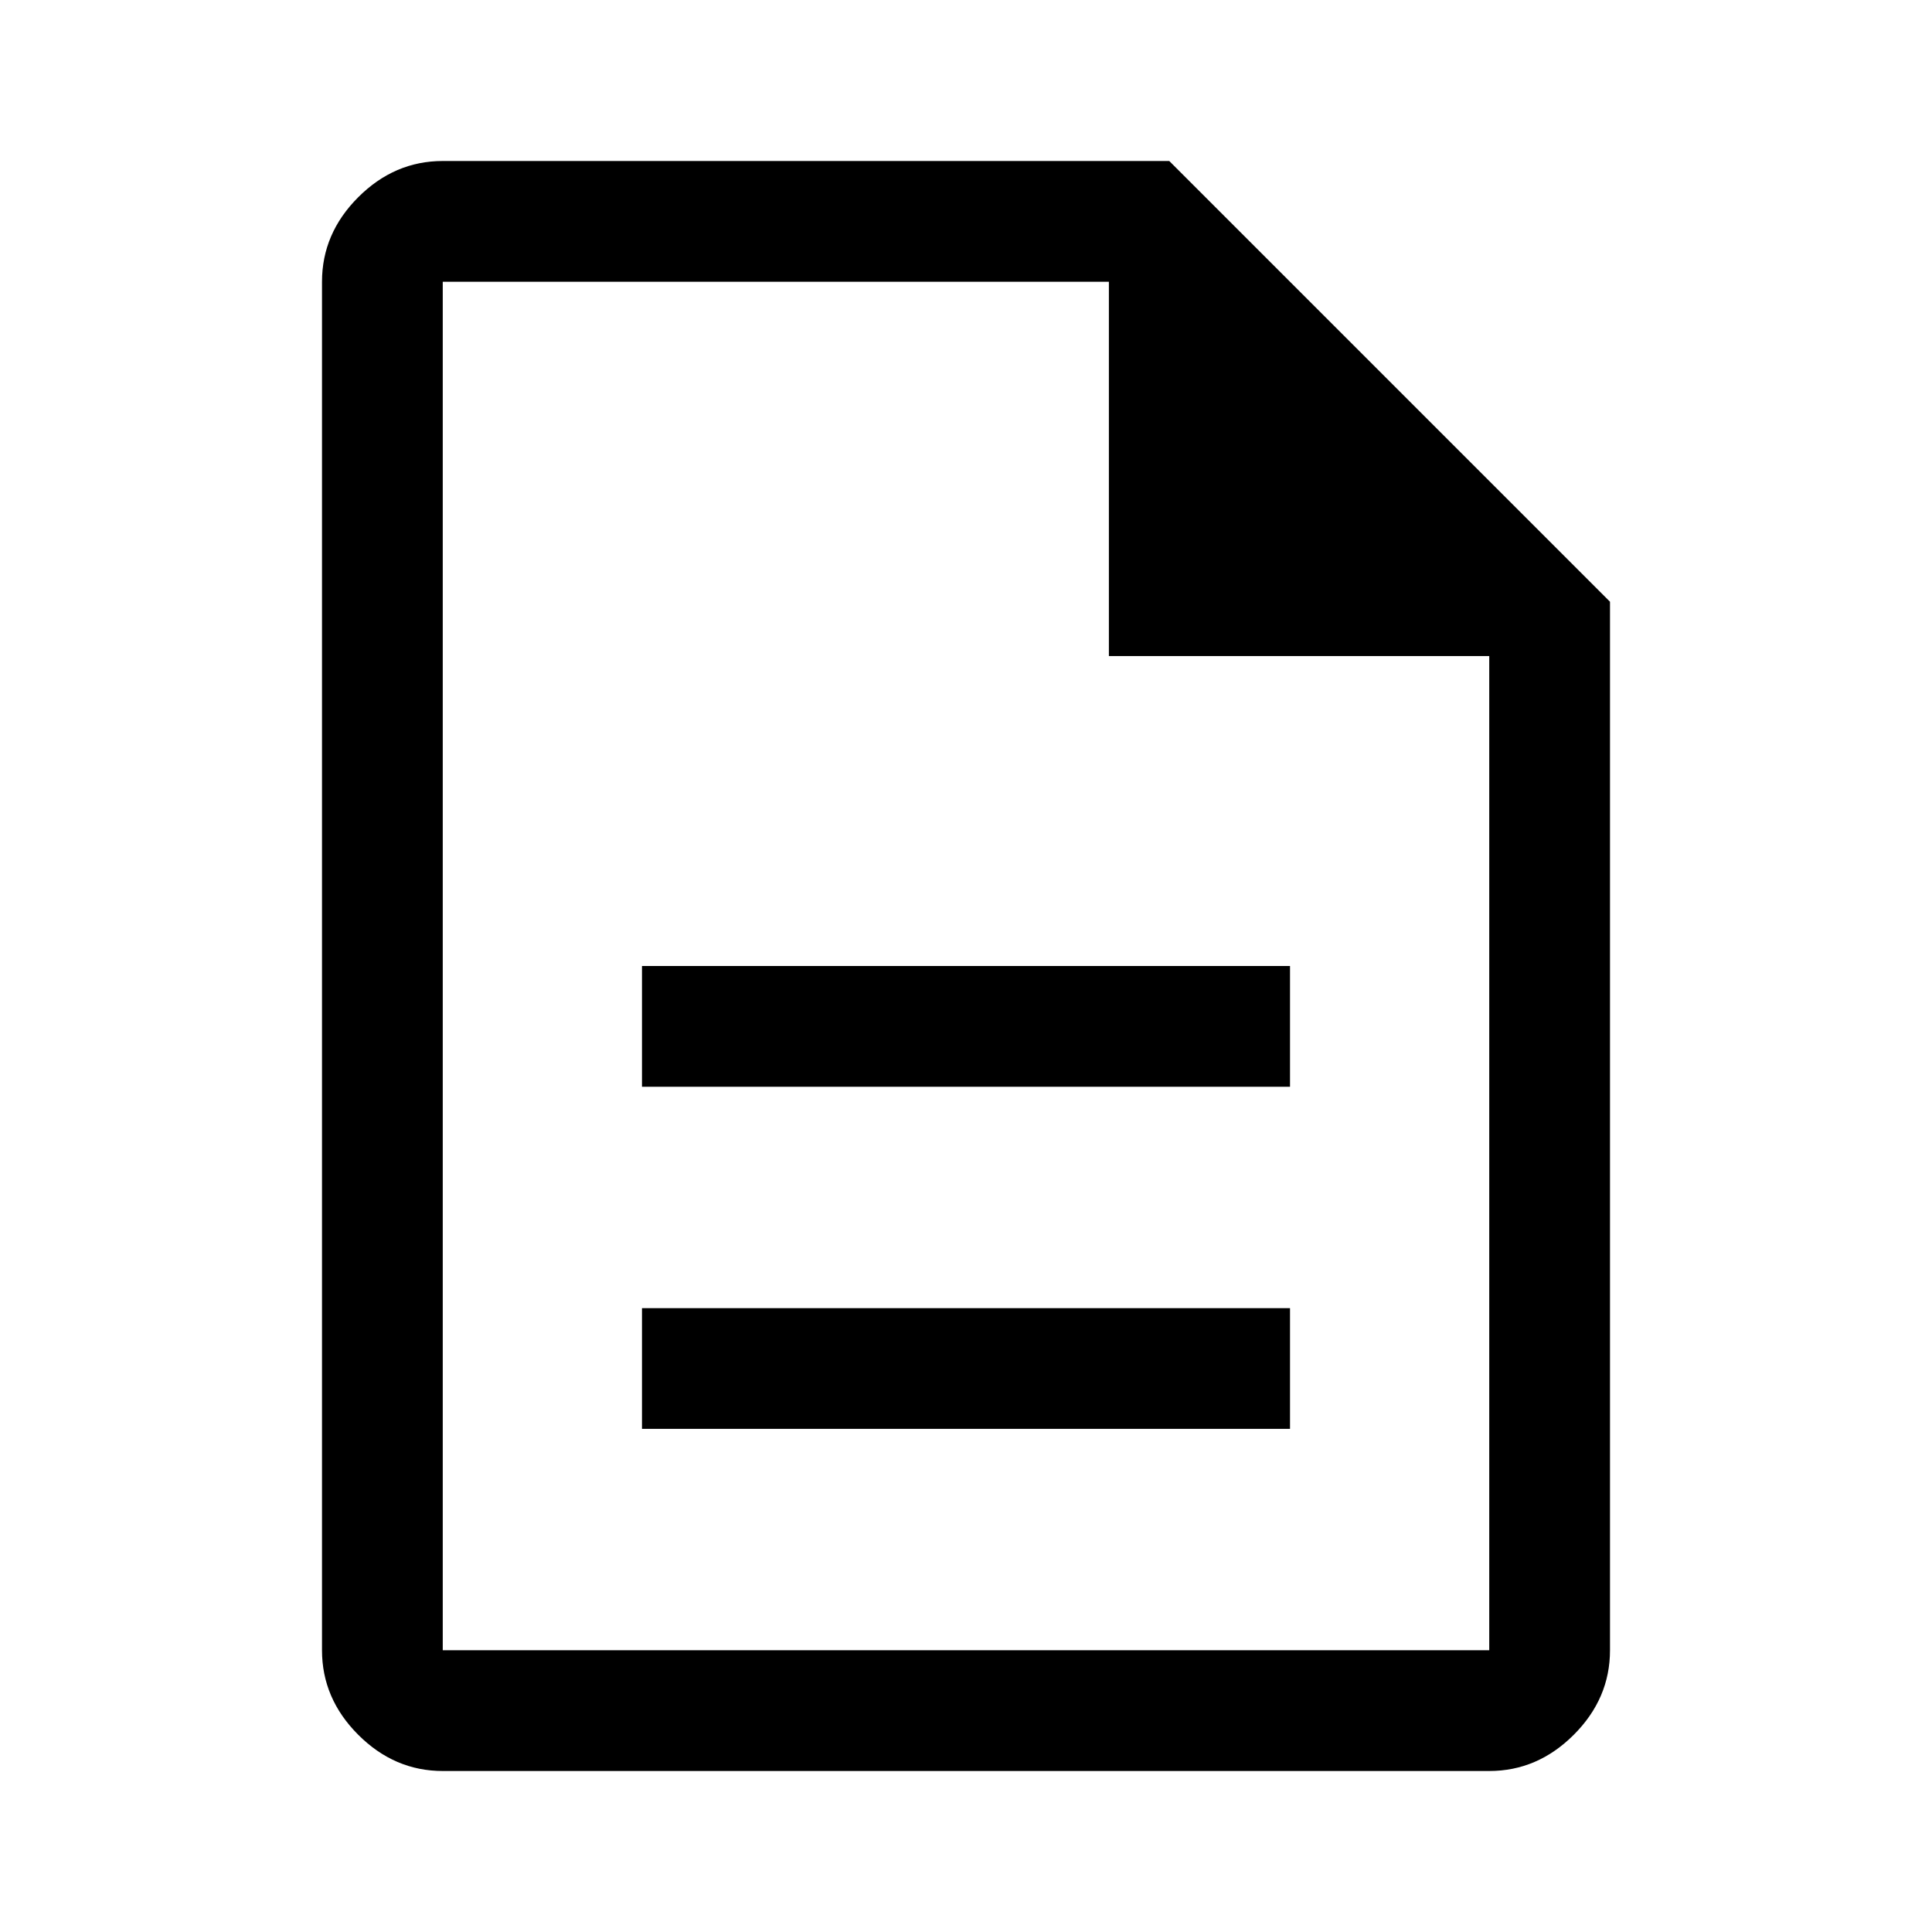
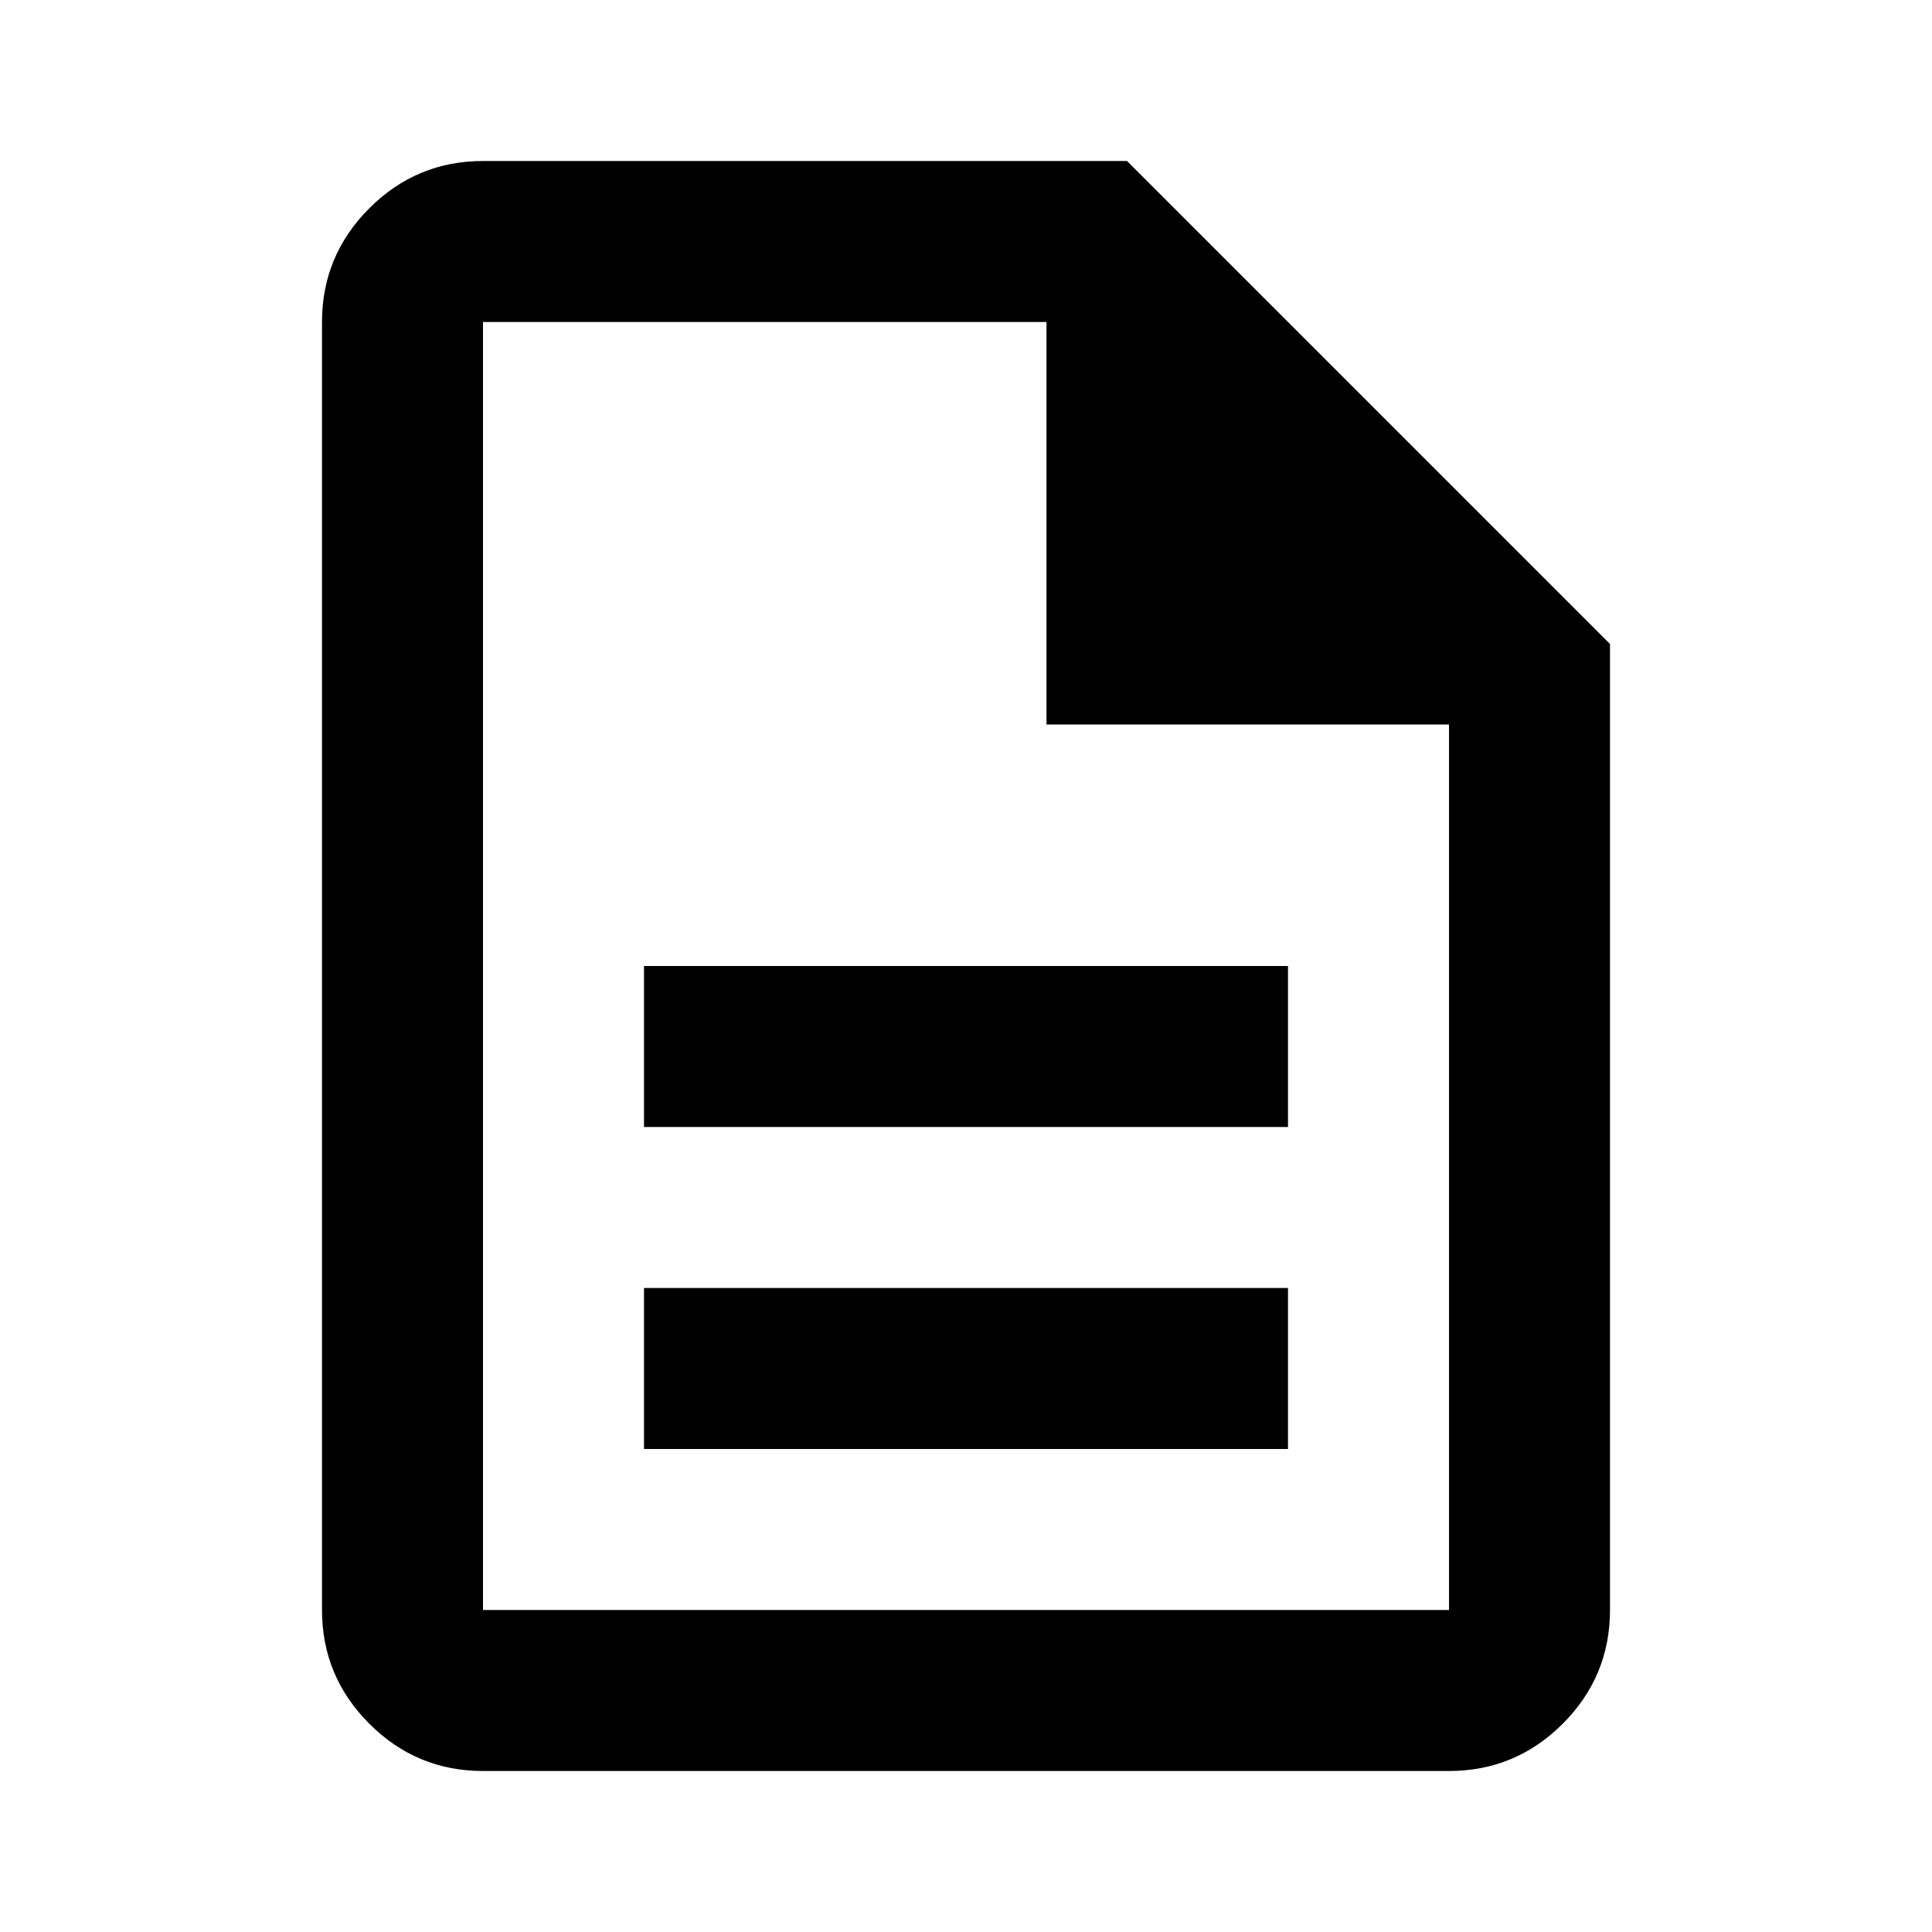
- <svg xmlns="http://www.w3.org/2000/svg" height="48" viewBox="0 -960 960 960" width="48">
-   <path d="M319-250h322v-60H319v60Zm0-170h322v-60H319v60ZM220-80q-24 0-42-18t-18-42v-680q0-24 18-42t42-18h361l219 219v521q0 24-18 42t-42 18H220Zm331-554v-186H220v680h520v-494H551ZM220-820v186-186 680-680Z" />
+ <svg xmlns="http://www.w3.org/2000/svg" height="24" width="24">
+   <path d="M8 18h8v-2H8Zm0-4h8v-2H8Zm-2 8q-.825 0-1.412-.587Q4 20.825 4 20V4q0-.825.588-1.413Q5.175 2 6 2h8l6 6v12q0 .825-.587 1.413Q18.825 22 18 22Zm7-13V4H6v16h12V9ZM6 4v5-5 16V4Z" />
</svg>
